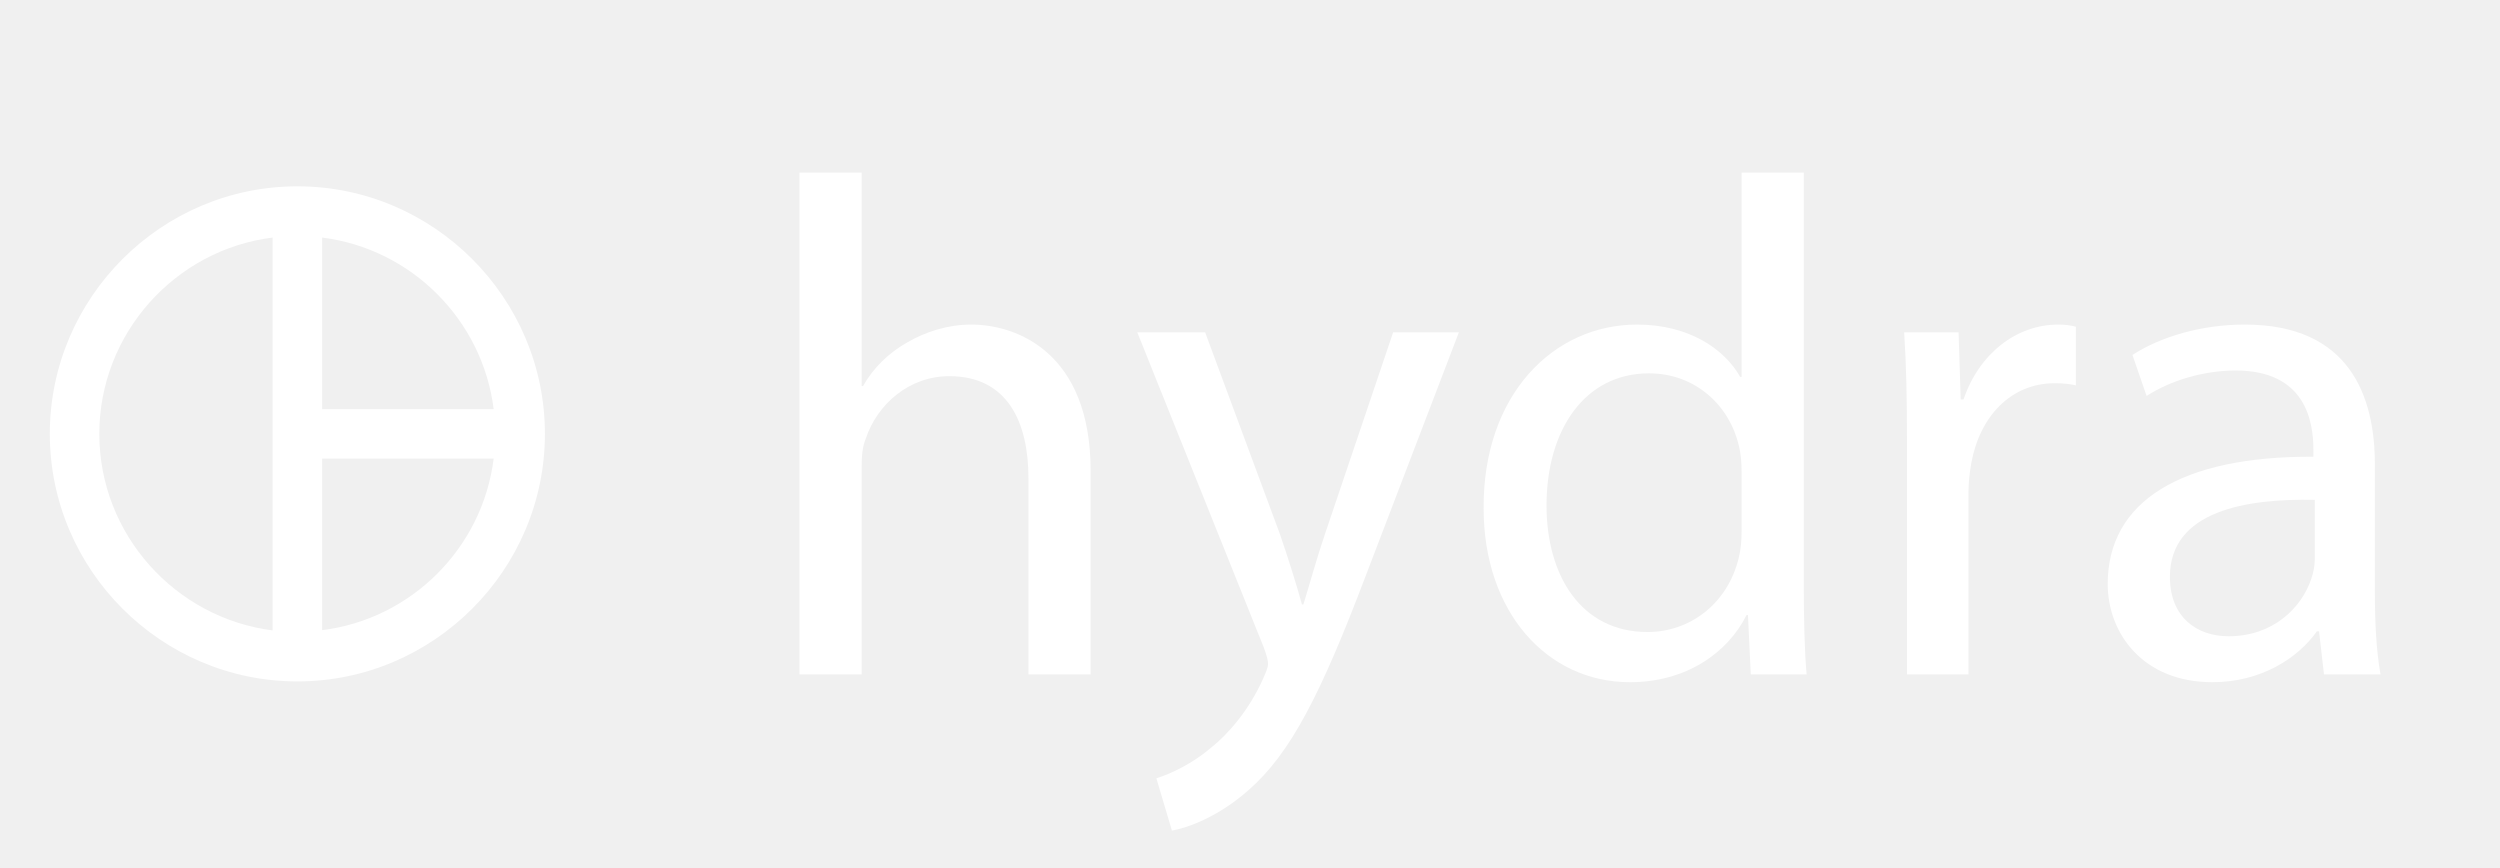
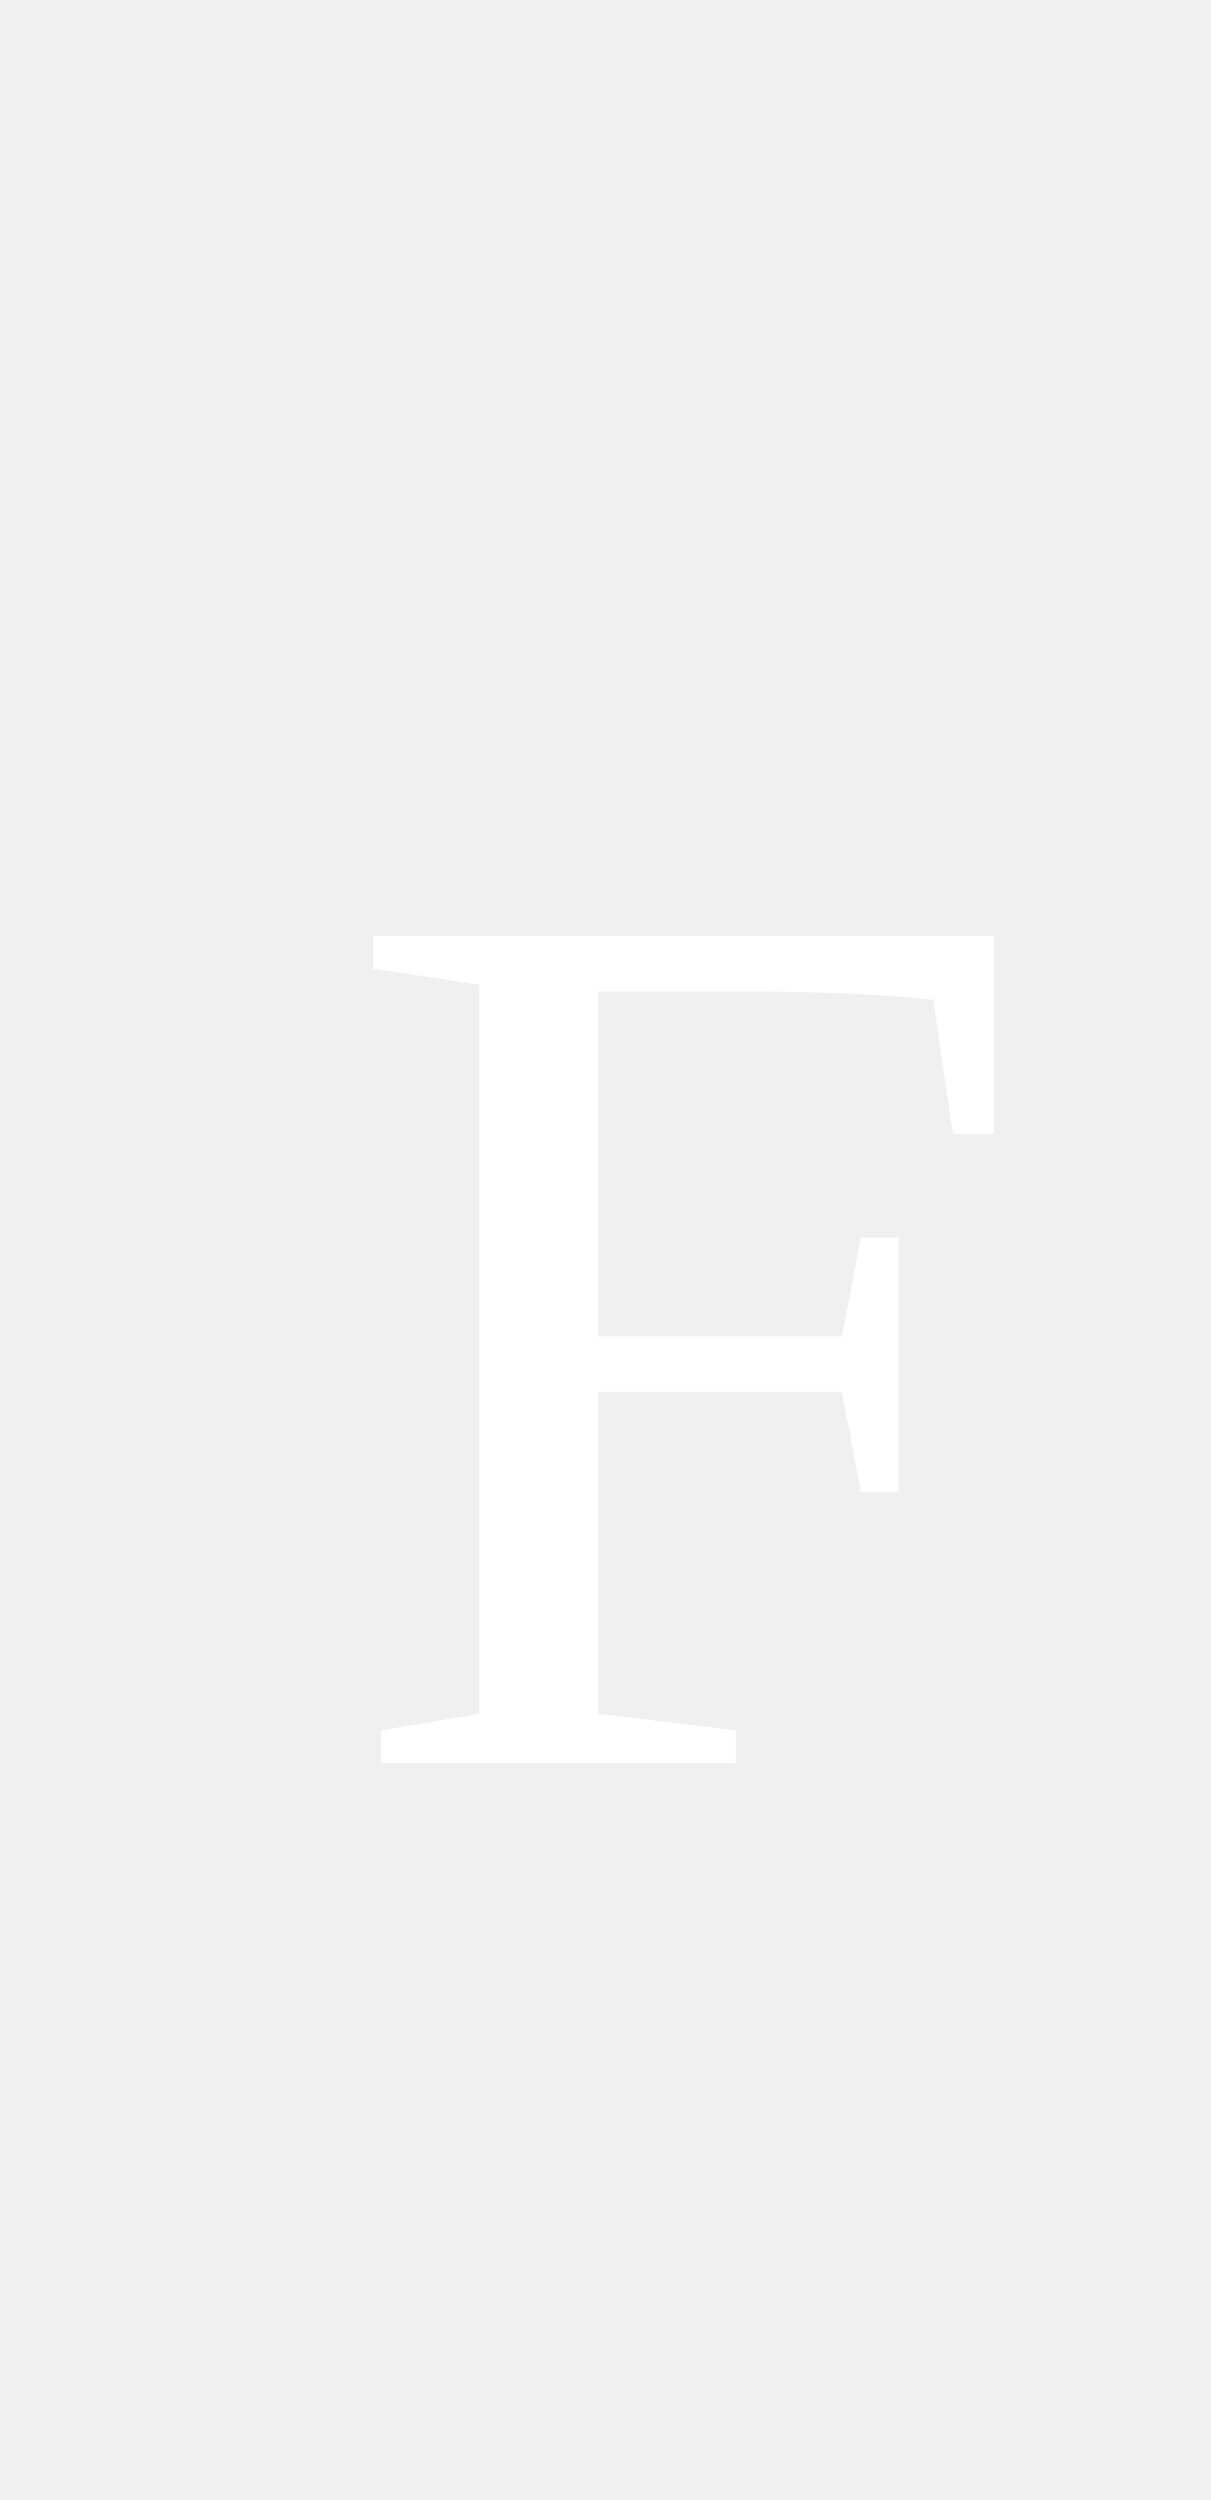
- <svg xmlns="http://www.w3.org/2000/svg" fill="#ffffff" width="357.25px" height="124px" viewBox="0 0 357.25 124">
-   <path d="M42.493,26.625C23.037,26.625,7.118,42.544,7.118,62s15.919,35.375,35.375,35.375S77.868,81.456,77.868,62 S61.949,26.625,42.493,26.625z M46.03,33.947c12.769,1.592,22.925,11.779,24.514,24.516H46.03V33.947z M14.193,62 c0-14.361,10.858-26.318,24.763-28.053v56.139C25.052,88.316,14.193,76.363,14.193,62z M46.03,90.051V65.537h24.514 C68.955,78.307,58.799,88.462,46.03,90.051z" />
-   <path d="M114.24,24.666h8.888v30.502h0.202c1.414-2.525,3.636-4.747,6.363-6.262 c2.626-1.516,5.757-2.525,9.09-2.525c6.564,0,17.068,4.04,17.068,20.906v29.088h-8.888V68.298c0-7.878-2.929-14.544-11.312-14.544 c-5.757,0-10.302,4.04-11.917,8.888c-0.505,1.212-0.606,2.525-0.606,4.242v29.491h-8.888V24.666z" />
-   <path d="M172.215,47.492l10.705,28.885c1.111,3.232,2.323,7.07,3.131,9.999h0.203 c0.908-2.929,1.918-6.666,3.131-10.2l9.695-28.684h9.393l-13.332,34.844c-6.362,16.766-10.705,25.351-16.765,30.603 c-4.343,3.838-8.686,5.354-10.908,5.757l-2.222-7.474c2.222-0.707,5.151-2.121,7.777-4.343c2.424-1.919,5.454-5.353,7.474-9.897 c0.404-0.909,0.707-1.616,0.707-2.121s-0.201-1.212-0.605-2.323l-18.079-45.045H172.215z" />
-   <path d="M257.761,24.666V83.75c0,4.343,0.101,9.292,0.404,12.625h-7.979l-0.403-8.483h-0.202 c-2.727,5.453-8.686,9.595-16.664,9.595c-11.817,0-20.907-9.999-20.907-24.846c-0.101-16.261,9.999-26.26,21.917-26.26 c7.474,0,12.523,3.535,14.745,7.474h0.202V24.666H257.761z M248.873,67.389c0-1.111-0.102-2.626-0.404-3.737 c-1.312-5.655-6.16-10.302-12.826-10.302c-9.191,0-14.645,8.08-14.645,18.887c0,9.898,4.848,18.079,14.442,18.079 c5.959,0,11.413-3.939,13.028-10.605c0.303-1.212,0.404-2.424,0.404-3.838V67.389z" />
-   <path d="M272.508,62.743c0-5.758-0.102-10.706-0.404-15.251h7.776l0.304,9.595h0.403 c2.222-6.565,7.575-10.706,13.534-10.706c1.01,0,1.717,0.102,2.524,0.303v8.383c-0.909-0.201-1.817-0.303-3.03-0.303 c-6.262,0-10.705,4.747-11.918,11.413c-0.201,1.212-0.403,2.626-0.403,4.141v26.058h-8.786V62.743z" />
-   <path d="M332.098,96.375l-0.707-6.161h-0.304c-2.727,3.838-7.979,7.272-14.948,7.272 c-9.896,0-14.947-6.969-14.947-14.039c0-11.816,10.504-18.28,29.391-18.18v-1.01c0-4.04-1.111-11.312-11.109-11.312 c-4.545,0-9.292,1.413-12.727,3.636l-2.02-5.858c4.04-2.626,9.898-4.343,16.059-4.343c14.947,0,18.584,10.201,18.584,19.998v18.28 c0,4.242,0.201,8.383,0.808,11.716H332.098z M330.784,71.429c-9.696-0.202-20.704,1.515-20.704,11.009 c0,5.757,3.838,8.483,8.383,8.483c6.362,0,10.402-4.04,11.816-8.181c0.303-0.909,0.505-1.919,0.505-2.828V71.429z" />
+ <svg xmlns="http://www.w3.org/2000/svg" width="46px" height="95px" viewBox="0 0 46 95" version="1.1">
+   <defs />
+   <g id="Logo" stroke="none" stroke-width="1" fill="none" fill-rule="evenodd" font-size="48" font-family="Metropolis1920, Metropolis 1920" font-weight="normal">
+     <g id="Artboard-2" fill="#FFFFFF">
+       <text id="F">
+         <tspan x="12.789" y="67">F</tspan>
+       </text>
+     </g>
+   </g>
</svg>
